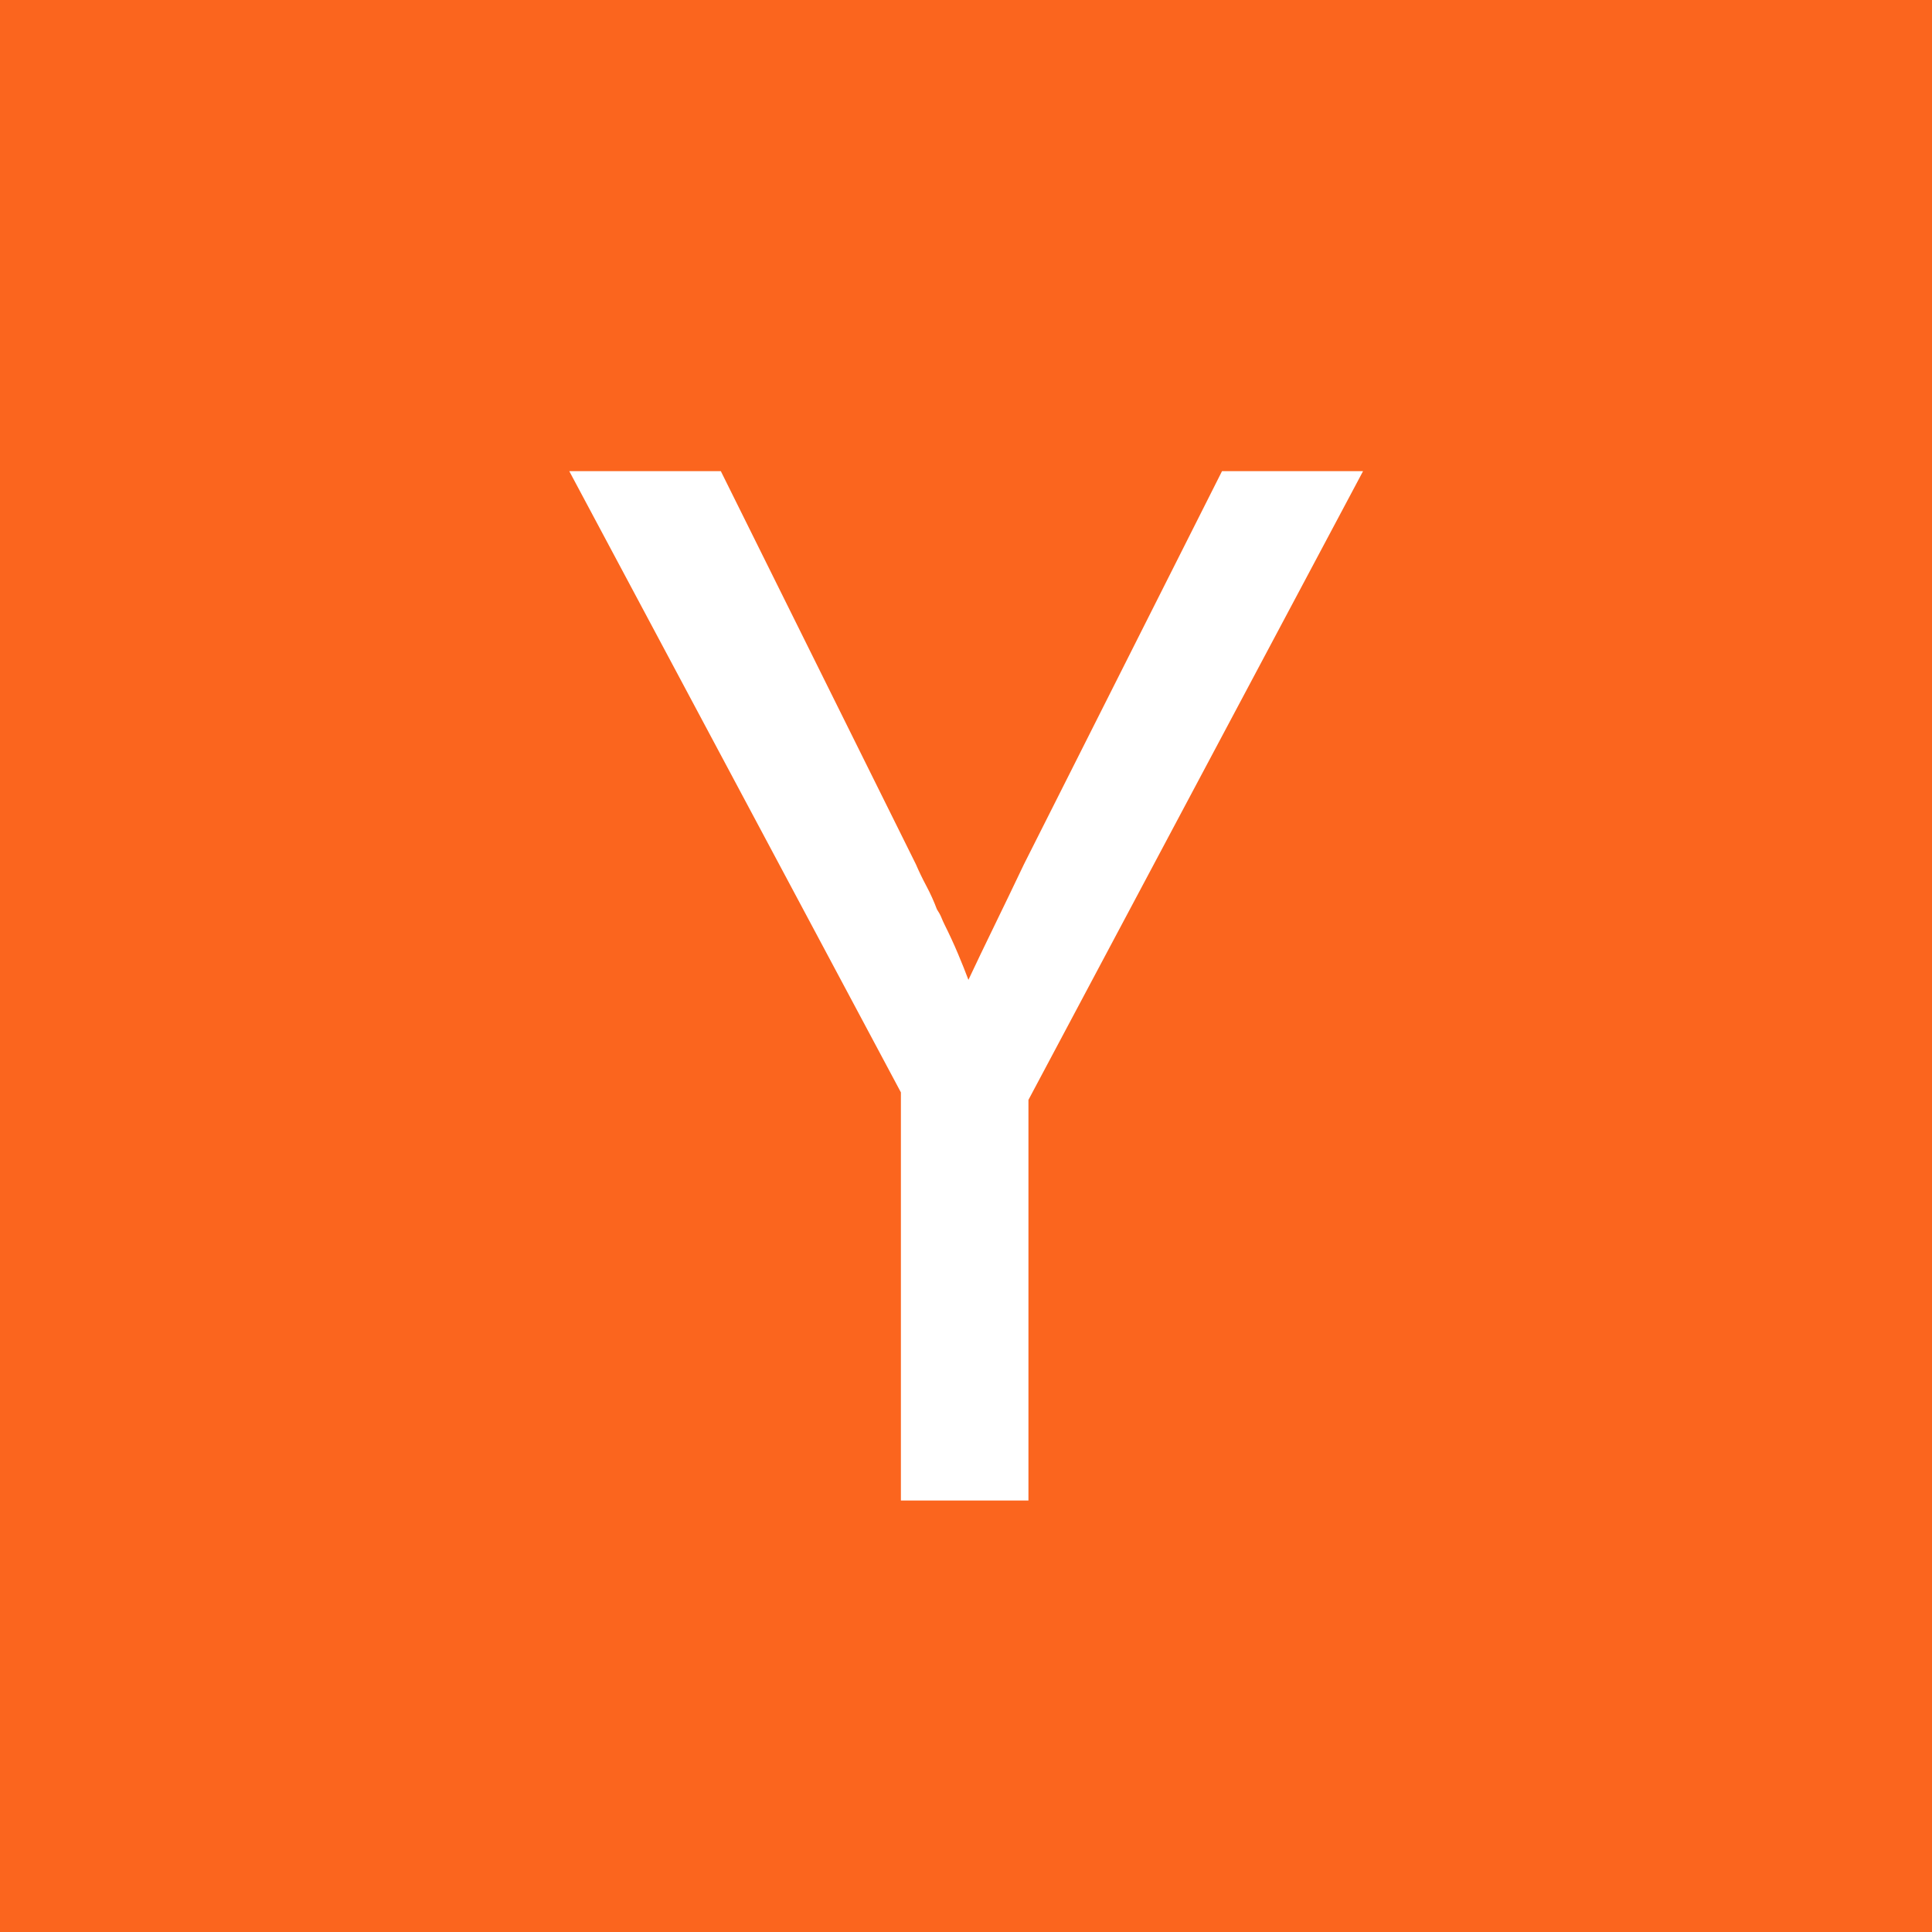
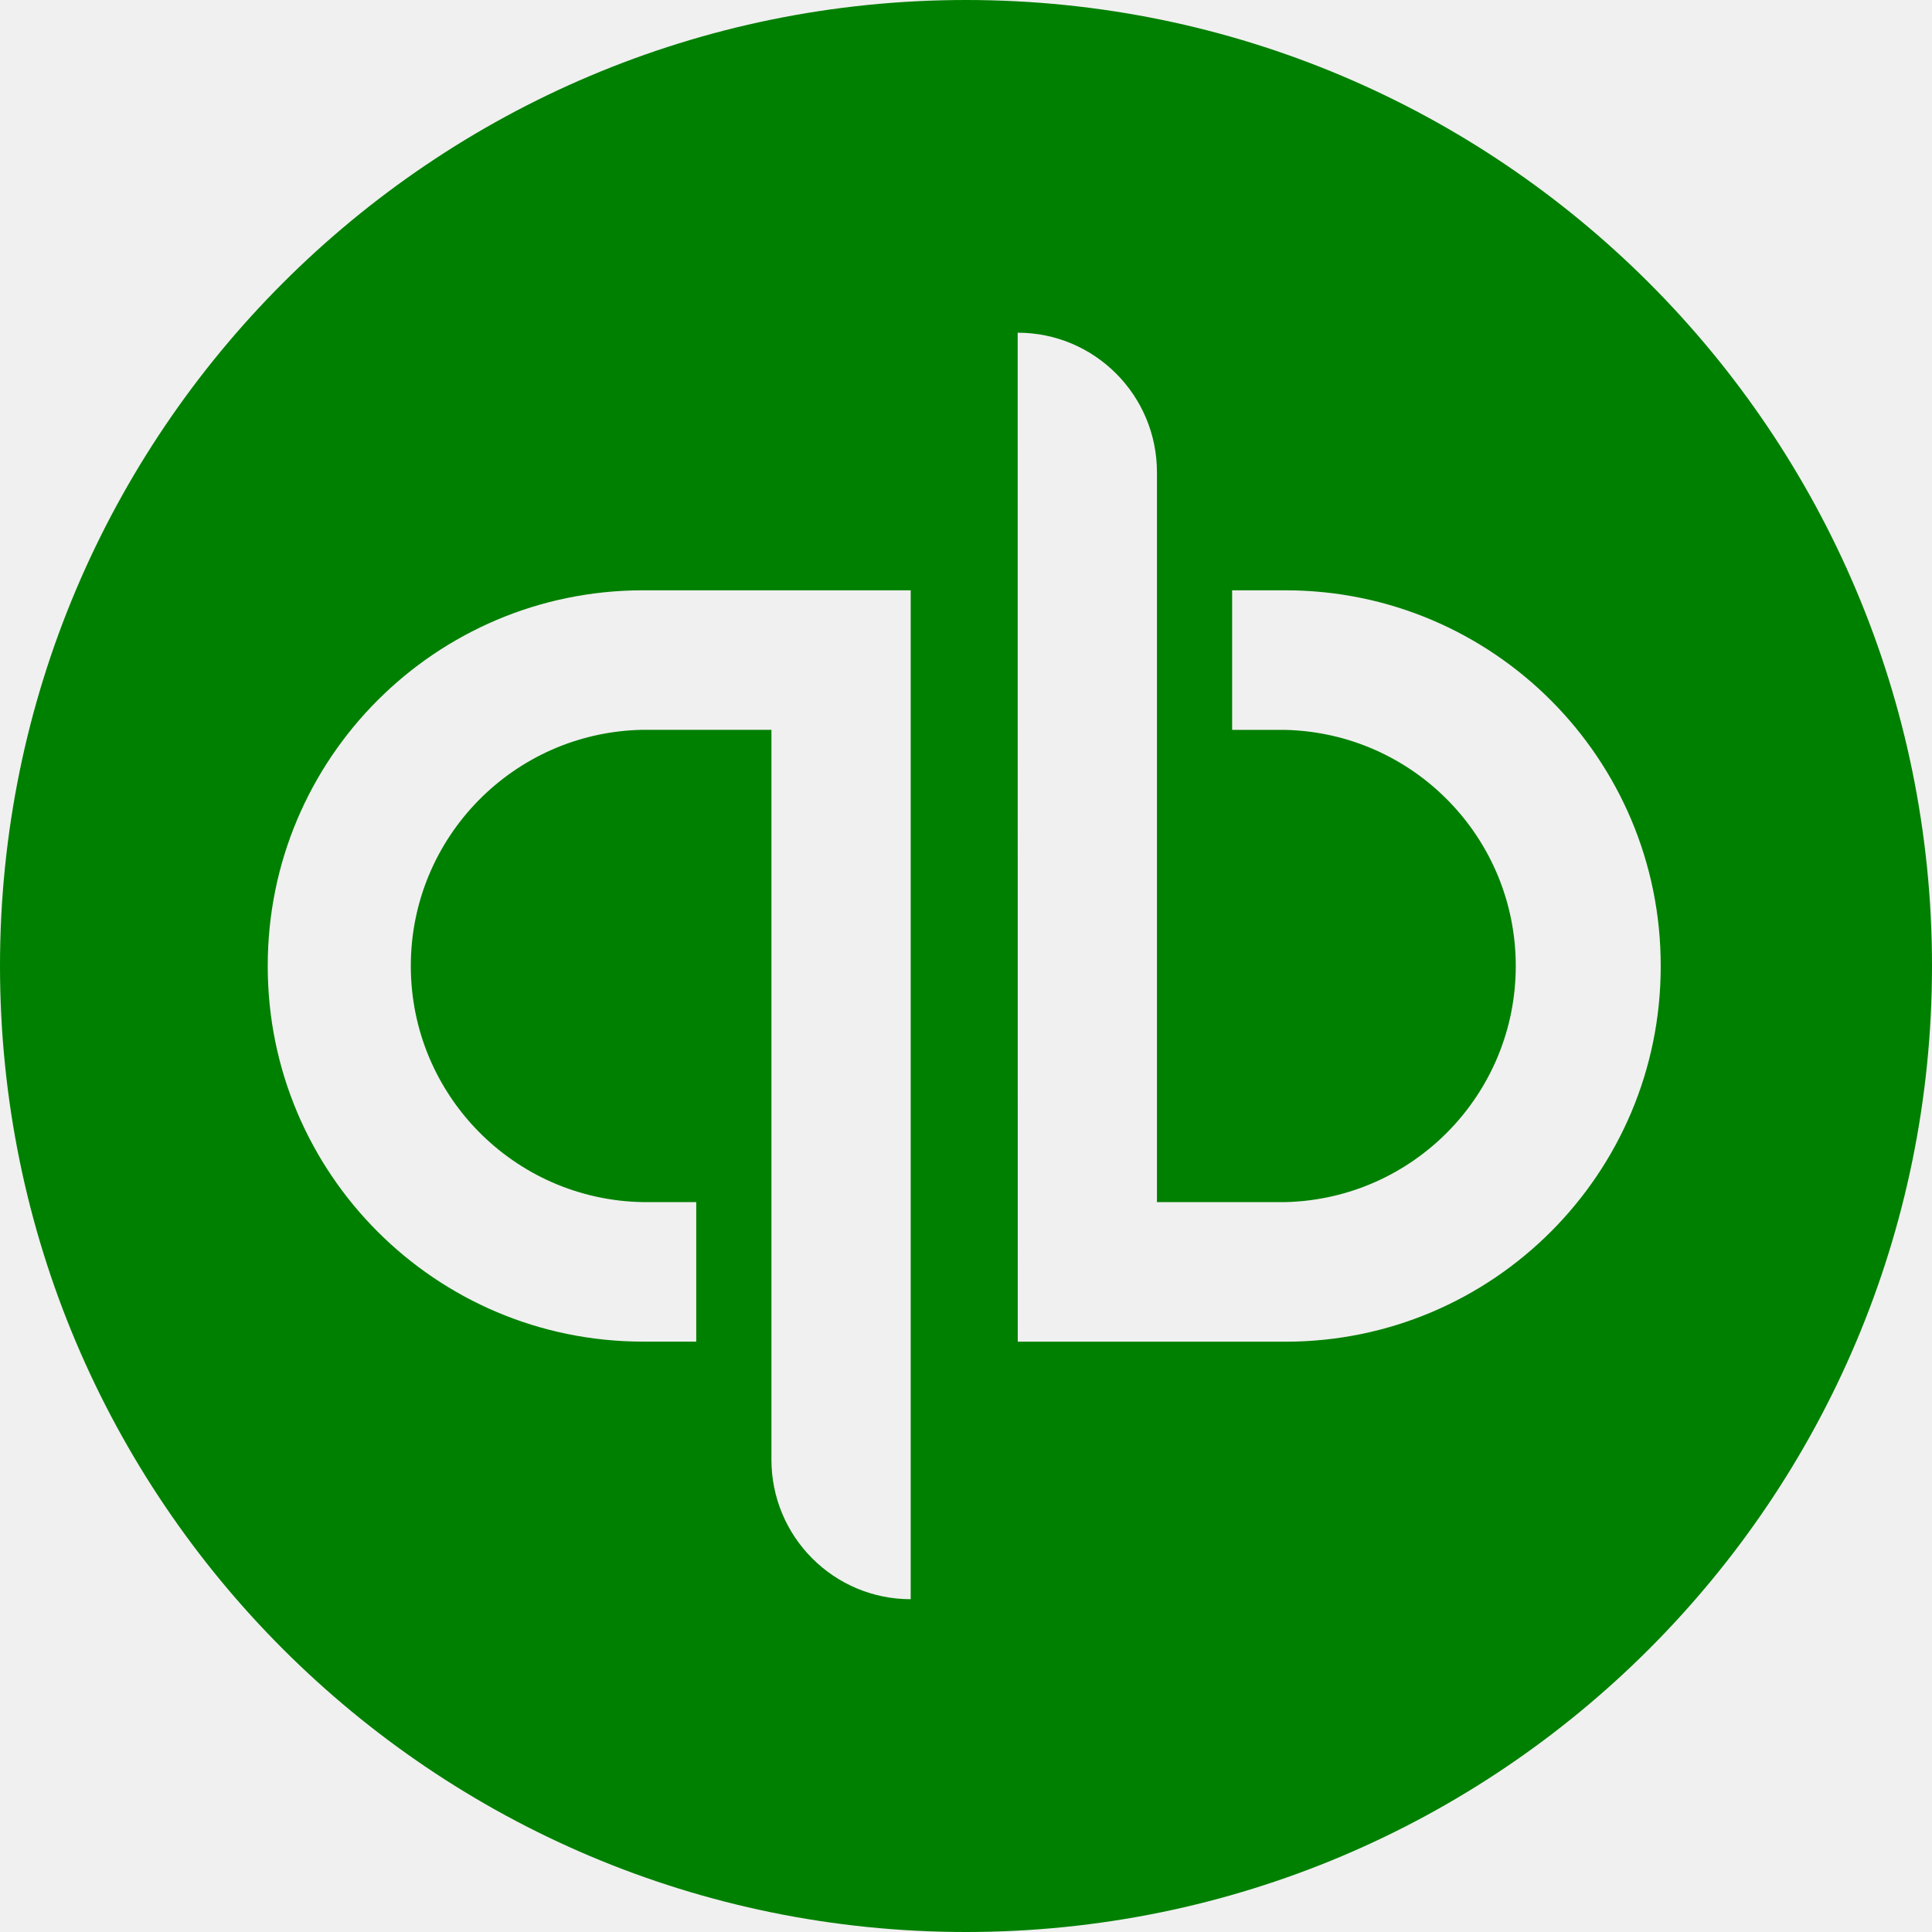
- <svg xmlns="http://www.w3.org/2000/svg" width="256px" height="256px" viewBox="0 0 256 256" version="1.1" preserveAspectRatio="xMidYMid">
-   <g>
-     <rect fill="#FB651E" x="0" y="0" width="256" height="256" />
-     <path d="M119.374,144.746 L75.433,62.432 L95.514,62.432 L121.362,114.524 C121.76,115.452 122.224,116.413 122.754,117.407 C123.284,118.401 123.748,119.429 124.145,120.489 C124.411,120.887 124.609,121.251 124.742,121.583 C124.875,121.914 125.007,122.212 125.14,122.477 C125.802,123.803 126.399,125.095 126.929,126.354 C127.459,127.614 127.923,128.773 128.321,129.834 C129.381,127.58 130.541,125.161 131.8,122.577 C133.06,119.992 134.352,117.308 135.677,114.524 L161.923,62.432 L180.612,62.432 L136.274,145.74 L136.274,198.827 L119.374,198.827 L119.374,144.746 Z" fill="#FFFFFF" />
-   </g>
+ <svg xmlns="http://www.w3.org/2000/svg" width="256" height="256" viewBox="0 0 24 24">
+   <path fill="green" d="M12 0A12 12 0 0 0 0 12a12 12 0 0 0 12 12a12 12 0 0 0 12-12A12 12 0 0 0 12 0zm.642 4.133c.955 0 1.73.776 1.73 1.734v9.066h1.6a2.934 2.934 0 0 0 0-5.866h-.666V7.333h.665A4.663 4.663 0 0 1 20.63 12a4.662 4.662 0 0 1-4.658 4.667h-3.329zm-4.658 3.2h3.329v12.533c-.956 0-1.73-.776-1.73-1.733V9.066h-1.6a2.934 2.934 0 0 0 0 5.867h.666v1.733h-.665A4.662 4.662 0 0 1 3.326 12a4.662 4.662 0 0 1 4.658-4.667Z" />
</svg>
